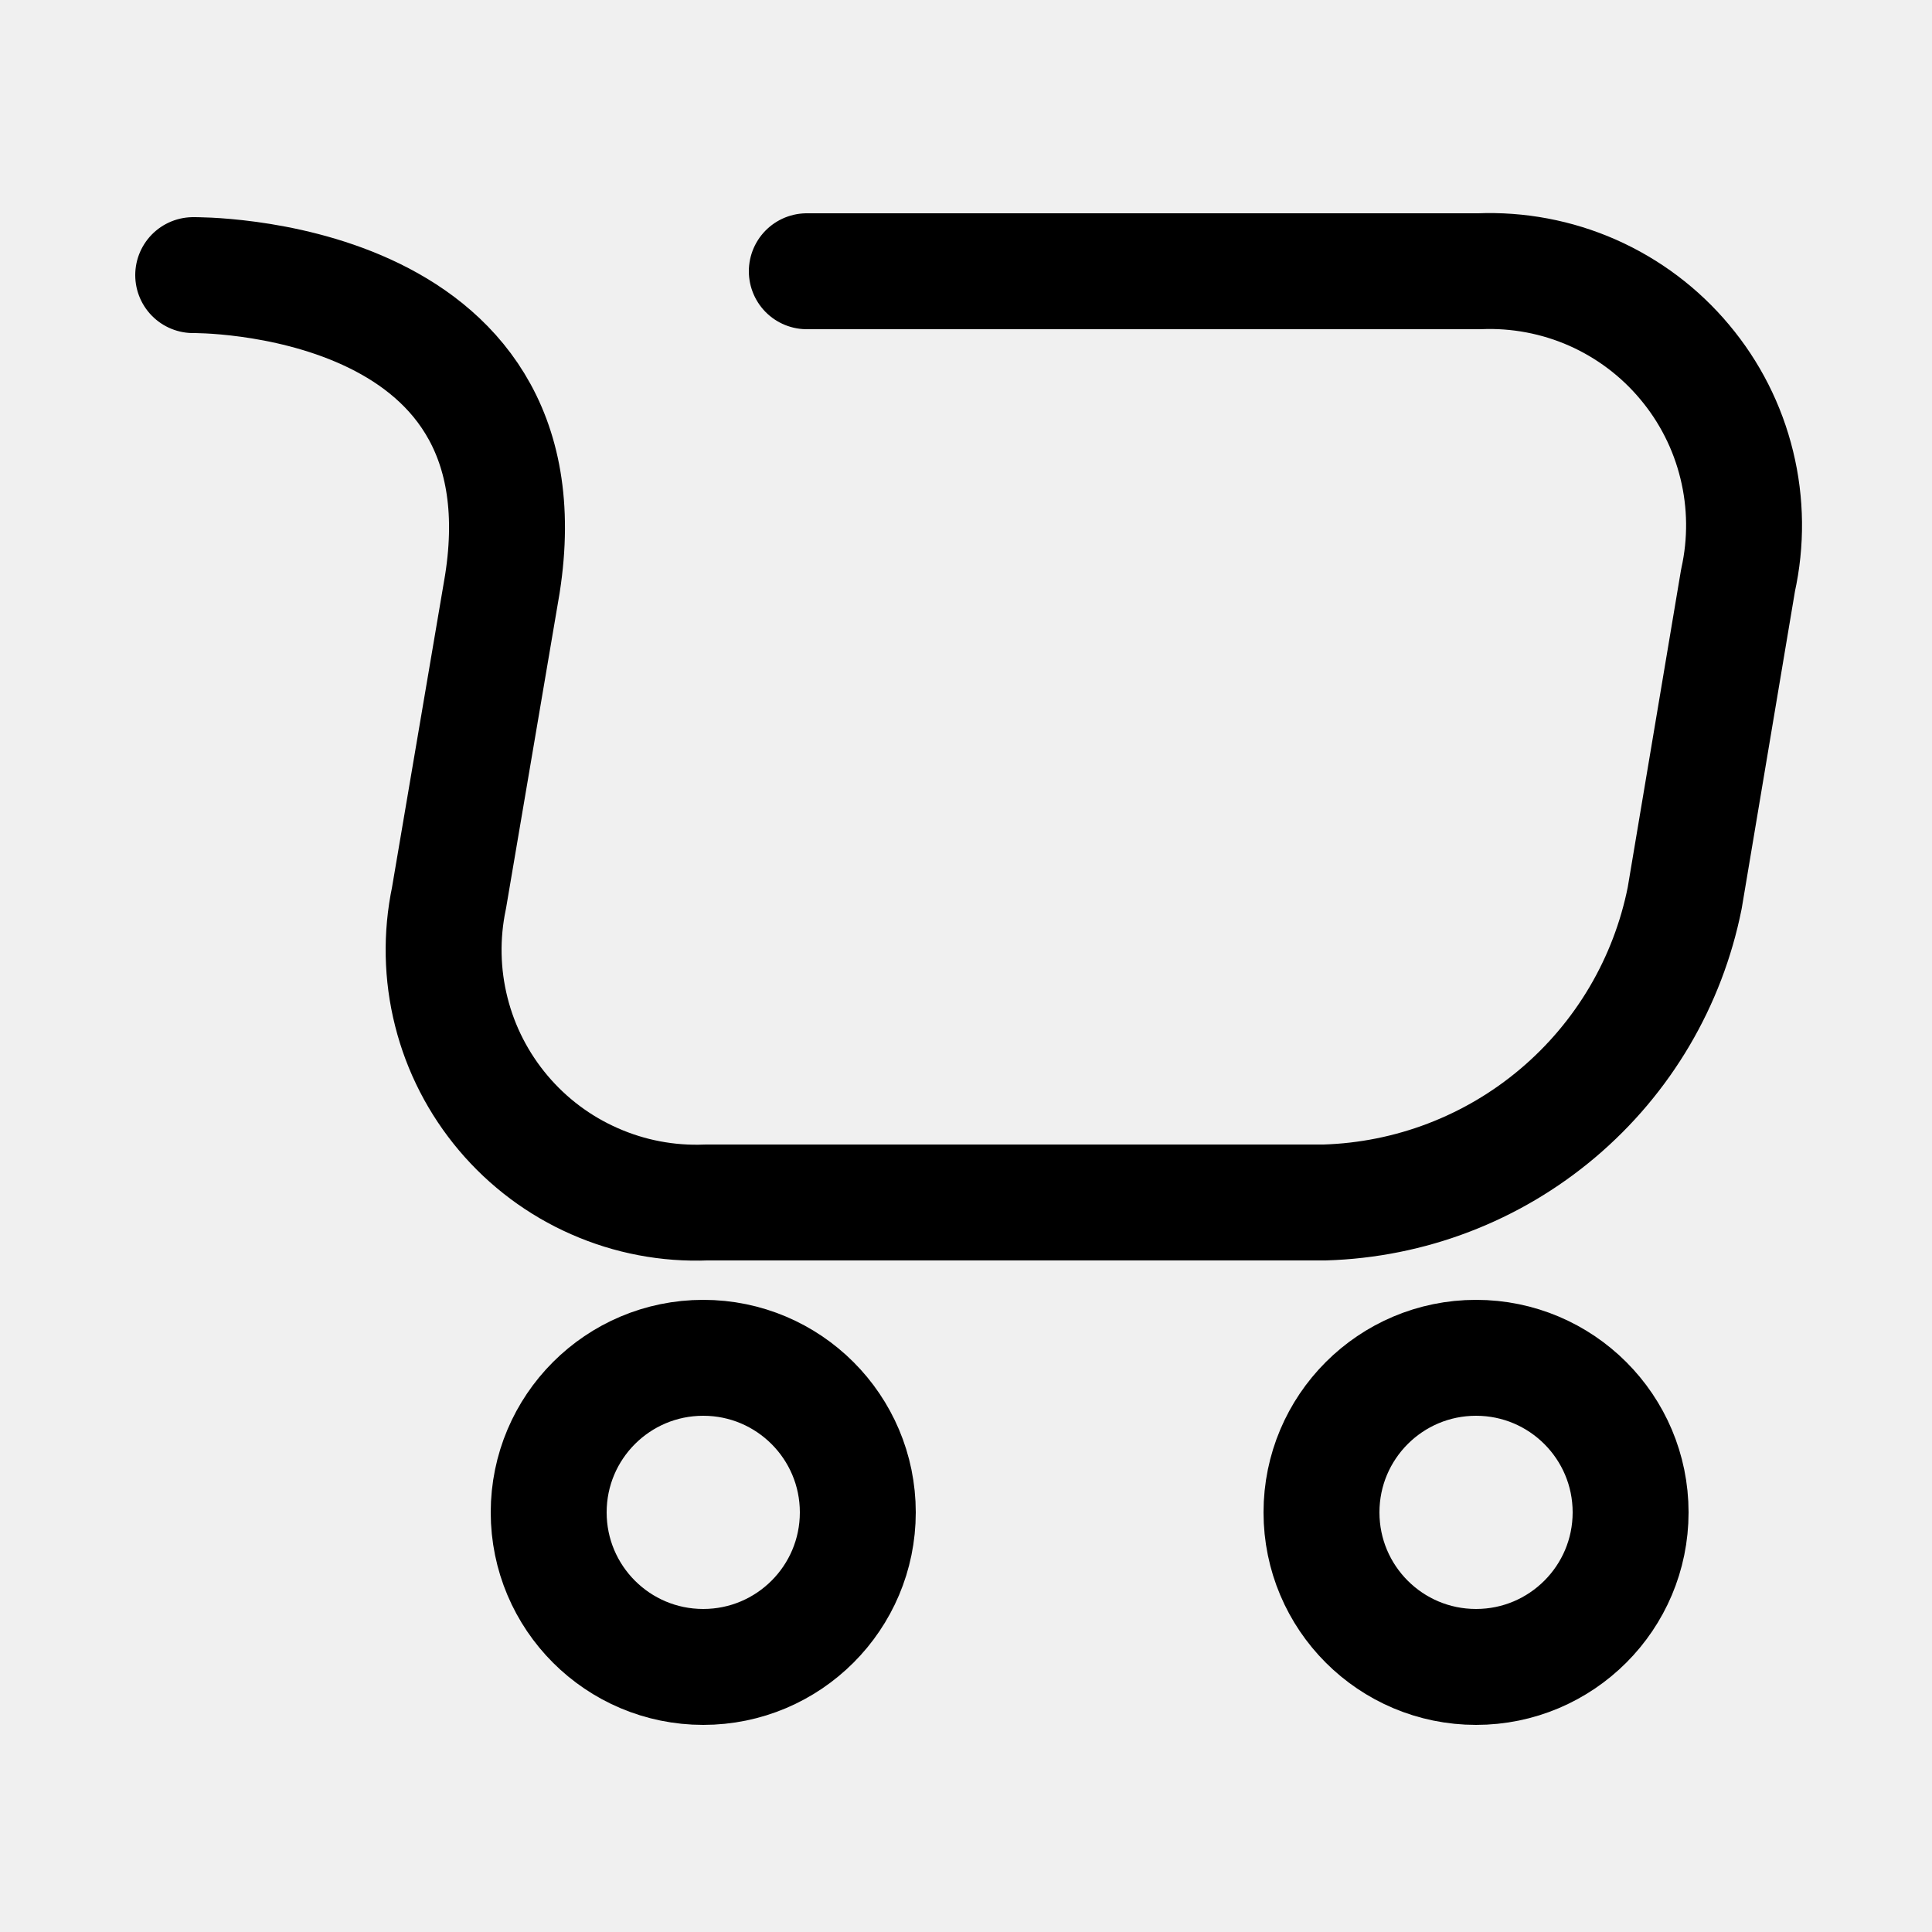
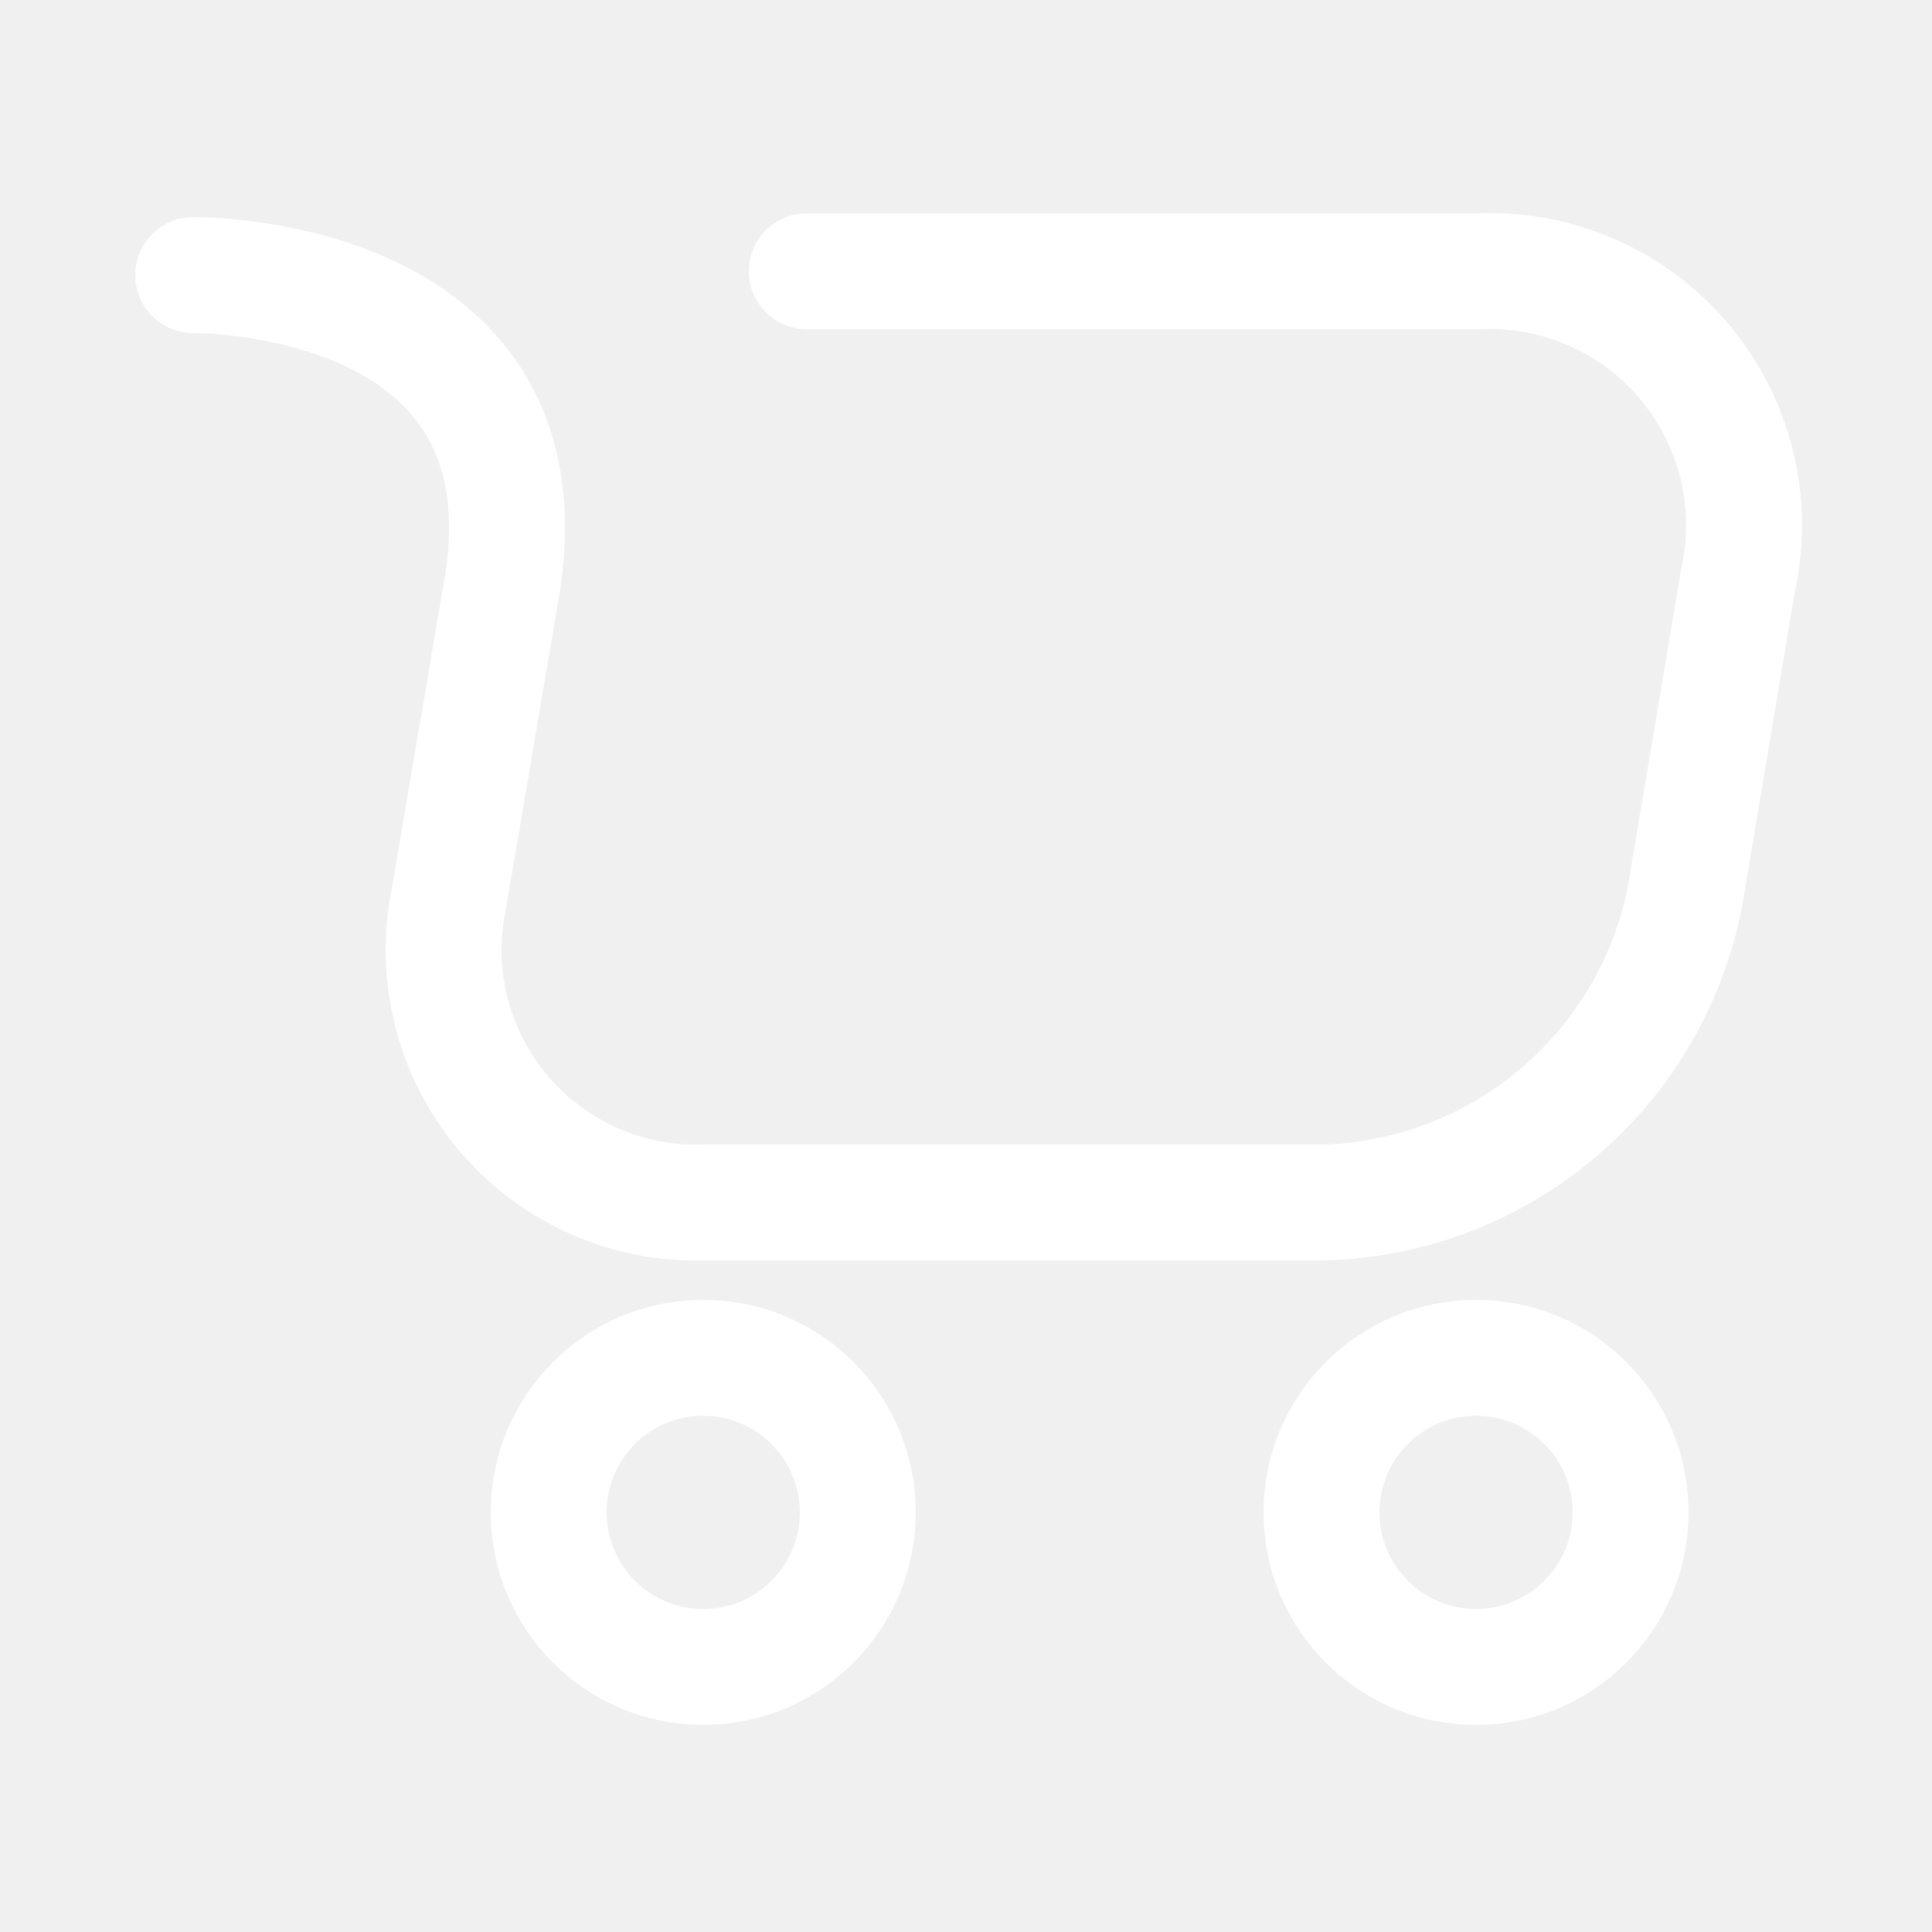
<svg xmlns="http://www.w3.org/2000/svg" width="800px" height="800px" viewBox="-0.5 0 25 25" fill="none">
-   <path d="M18.6 21.57C19.704 21.57 20.6 20.675 20.6 19.57C20.6 18.465 19.704 17.57 18.6 17.57C17.495 17.57 16.6 18.465 16.6 19.57C16.6 20.675 17.495 21.57 18.6 21.57Z" stroke="#000000" stroke-width="1.5" stroke-linecap="round" stroke-linejoin="round" />
-   <path d="M8.6 21.57C9.704 21.57 10.6 20.675 10.6 19.57C10.6 18.465 9.704 17.57 8.6 17.57C7.495 17.57 6.6 18.465 6.6 19.57C6.6 20.675 7.495 21.57 8.6 21.57Z" stroke="#000000" stroke-width="1.5" stroke-linecap="round" stroke-linejoin="round" />
-   <path d="M2 3.56C2 3.56 6.64 3.5 6 7.56L5.31 11.62C5.208 12.107 5.218 12.611 5.34 13.093C5.461 13.575 5.692 14.023 6.013 14.403C6.334 14.783 6.737 15.085 7.193 15.285C7.648 15.486 8.143 15.58 8.64 15.56H16.64C17.748 15.527 18.812 15.12 19.658 14.404C20.505 13.688 21.083 12.707 21.3 11.62L21.99 7.51C22.099 7.018 22.094 6.507 21.974 6.017C21.855 5.527 21.624 5.071 21.3 4.685C20.977 4.298 20.568 3.991 20.107 3.787C19.646 3.584 19.144 3.489 18.64 3.51H9.94" stroke="#000000" stroke-width="1.5" stroke-linecap="round" stroke-linejoin="round" />
+   <path d="M18.6 21.57C19.704 21.57 20.6 20.675 20.6 19.57C20.6 18.465 19.704 17.57 18.6 17.57C17.495 17.57 16.6 18.465 16.6 19.57C16.6 20.675 17.495 21.57 18.6 21.57Z" stroke="#ffffff" stroke-width="1.5" stroke-linecap="round" stroke-linejoin="round" />
+   <path d="M8.6 21.57C9.704 21.57 10.6 20.675 10.6 19.57C10.6 18.465 9.704 17.57 8.6 17.57C7.495 17.57 6.6 18.465 6.6 19.57C6.6 20.675 7.495 21.57 8.6 21.57Z" stroke="#ffffff" stroke-width="1.5" stroke-linecap="round" stroke-linejoin="round" />
+   <path d="M2 3.56C2 3.56 6.64 3.5 6 7.56L5.31 11.62C5.208 12.107 5.218 12.611 5.34 13.093C5.461 13.575 5.692 14.023 6.013 14.403C6.334 14.783 6.737 15.085 7.193 15.285C7.648 15.486 8.143 15.58 8.64 15.56H16.64C17.748 15.527 18.812 15.12 19.658 14.404C20.505 13.688 21.083 12.707 21.3 11.62L21.99 7.51C22.099 7.018 22.094 6.507 21.974 6.017C21.855 5.527 21.624 5.071 21.3 4.685C20.977 4.298 20.568 3.991 20.107 3.787C19.646 3.584 19.144 3.489 18.64 3.51H9.94" stroke="#ffffff" stroke-width="1.5" stroke-linecap="round" stroke-linejoin="round" />
</svg>
